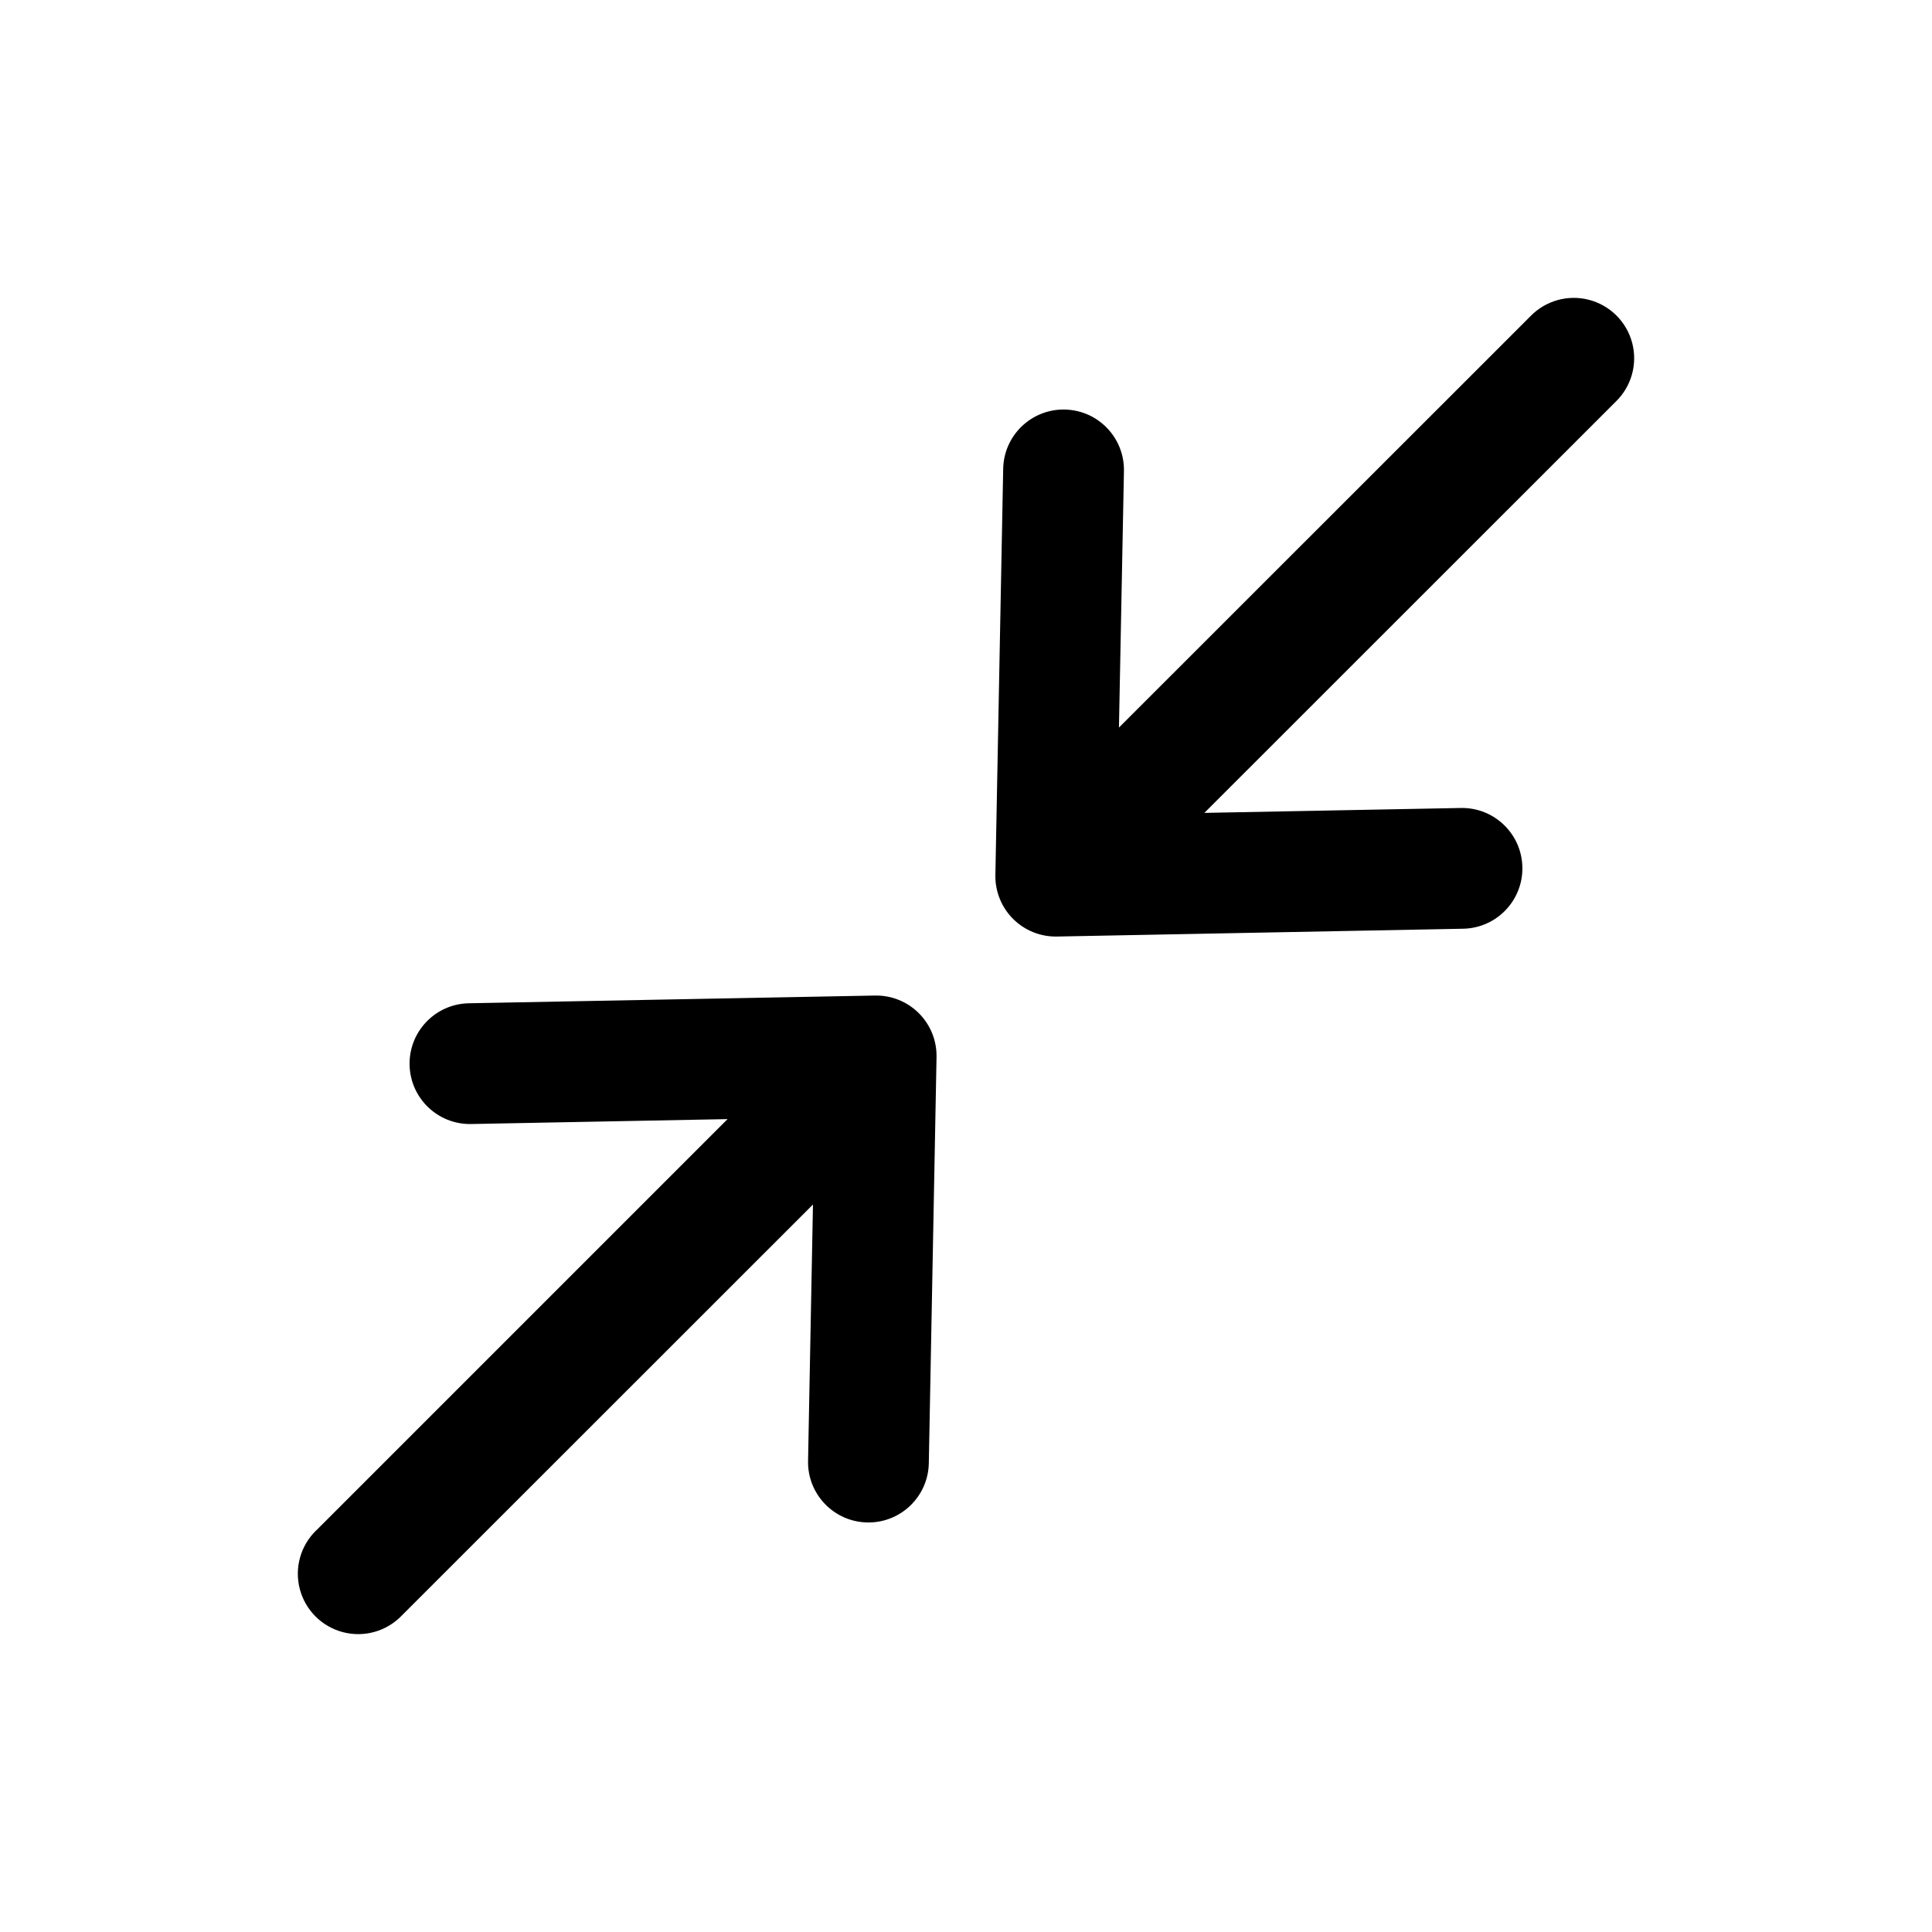
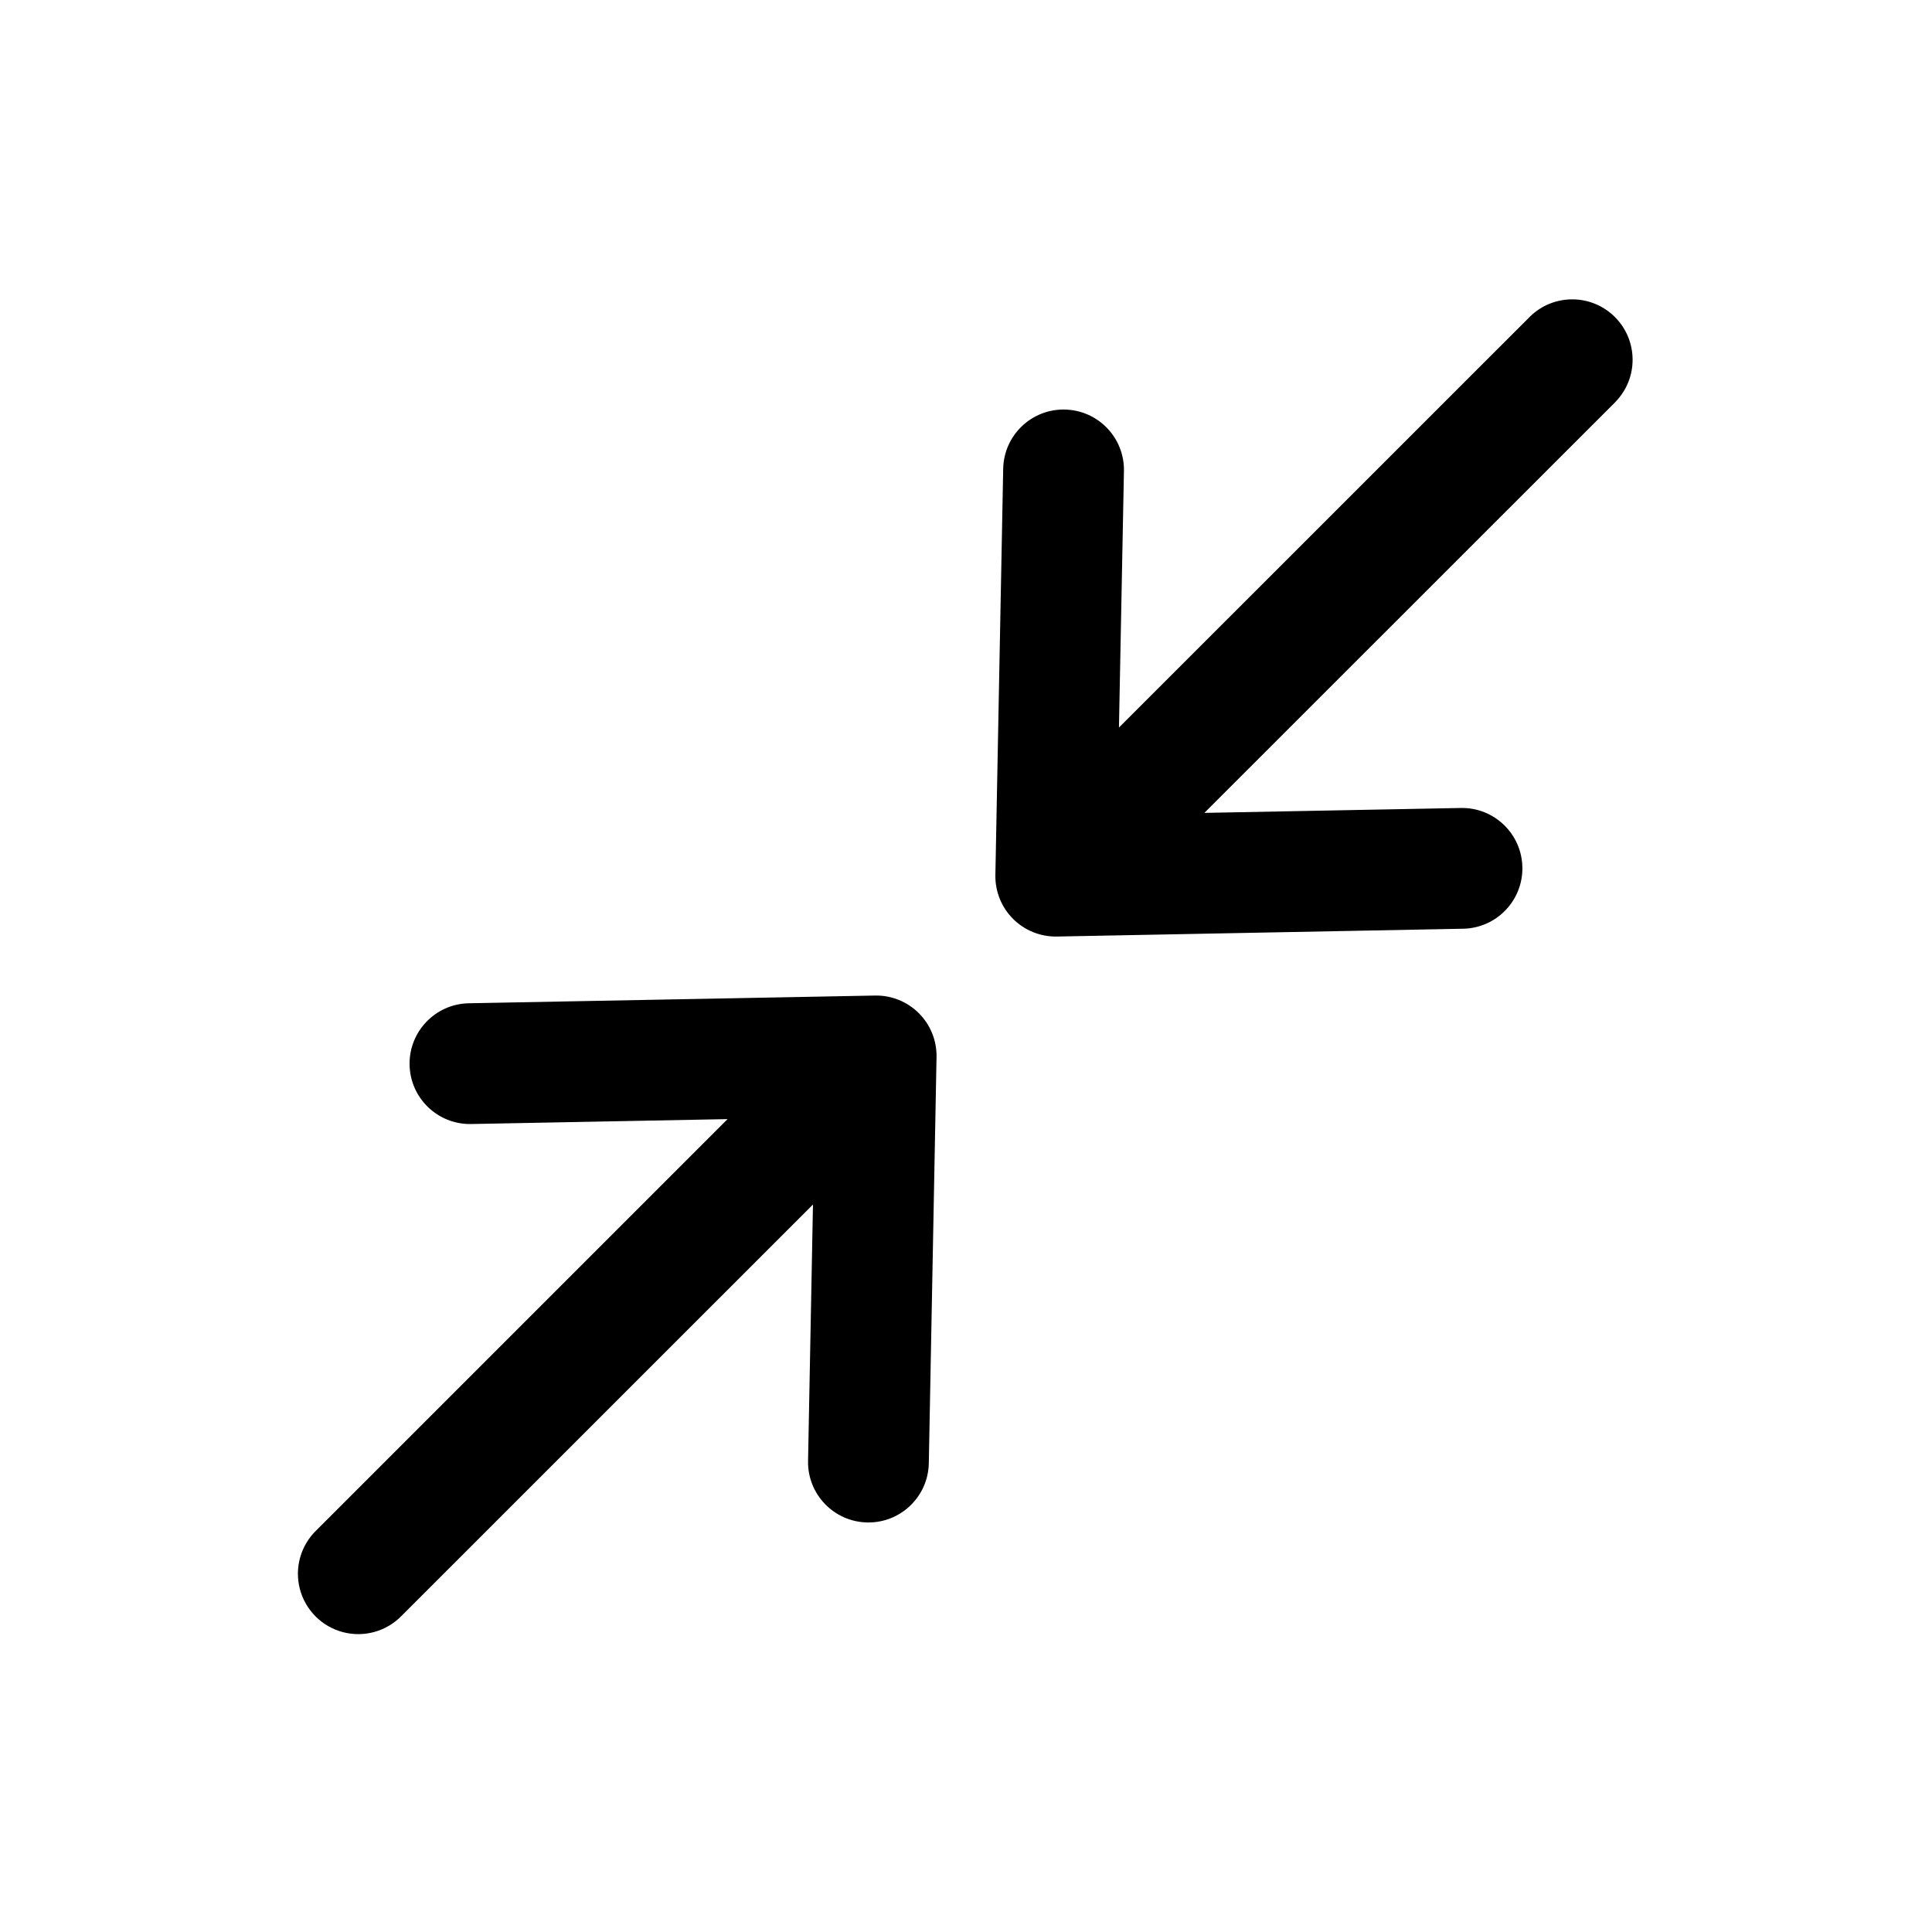
<svg xmlns="http://www.w3.org/2000/svg" width="24" height="24" viewBox="0 0 24 24" fill="none" style="display: block">
-   <path fill-rule="evenodd" clip-rule="evenodd" d="M3.929 19.01a.75.75 0 101.06 1.061l5.11-5.108-.061 3.185a.75.75 0 001.5.029l.096-5.046a.75.75 0 00-.764-.764l-5.047.096a.75.75 0 00.03 1.5l3.185-.061-5.109 5.109zM20.071 4.99a.75.75 0 10-1.06-1.061L13.9 9.038l.062-3.186a.75.75 0 00-1.5-.029l-.097 5.046a.75.75 0 00.765.765l5.046-.097a.75.75 0 00-.029-1.5l-3.186.061 5.11-5.108z" fill="currentColor" />
+   <path fill-rule="evenodd" clip-rule="evenodd" d="M3.93 19.01a.75.75 0 101.06 1.061l5.109-5.108-.061 3.185a.75.75 0 101.5.029l.096-5.046a.75.75 0 00-.764-.764l-5.047.096a.75.75 0 00.03 1.5l3.185-.061-5.109 5.109zM20.07 4.99a.75.75 0 00-1.06-1.061L13.9 9.038l.062-3.186a.75.75 0 00-1.5-.029l-.097 5.046a.75.75 0 00.765.765l5.046-.097a.75.75 0 00-.029-1.5l-3.186.061 5.11-5.108z" fill="currentColor" />
</svg>
